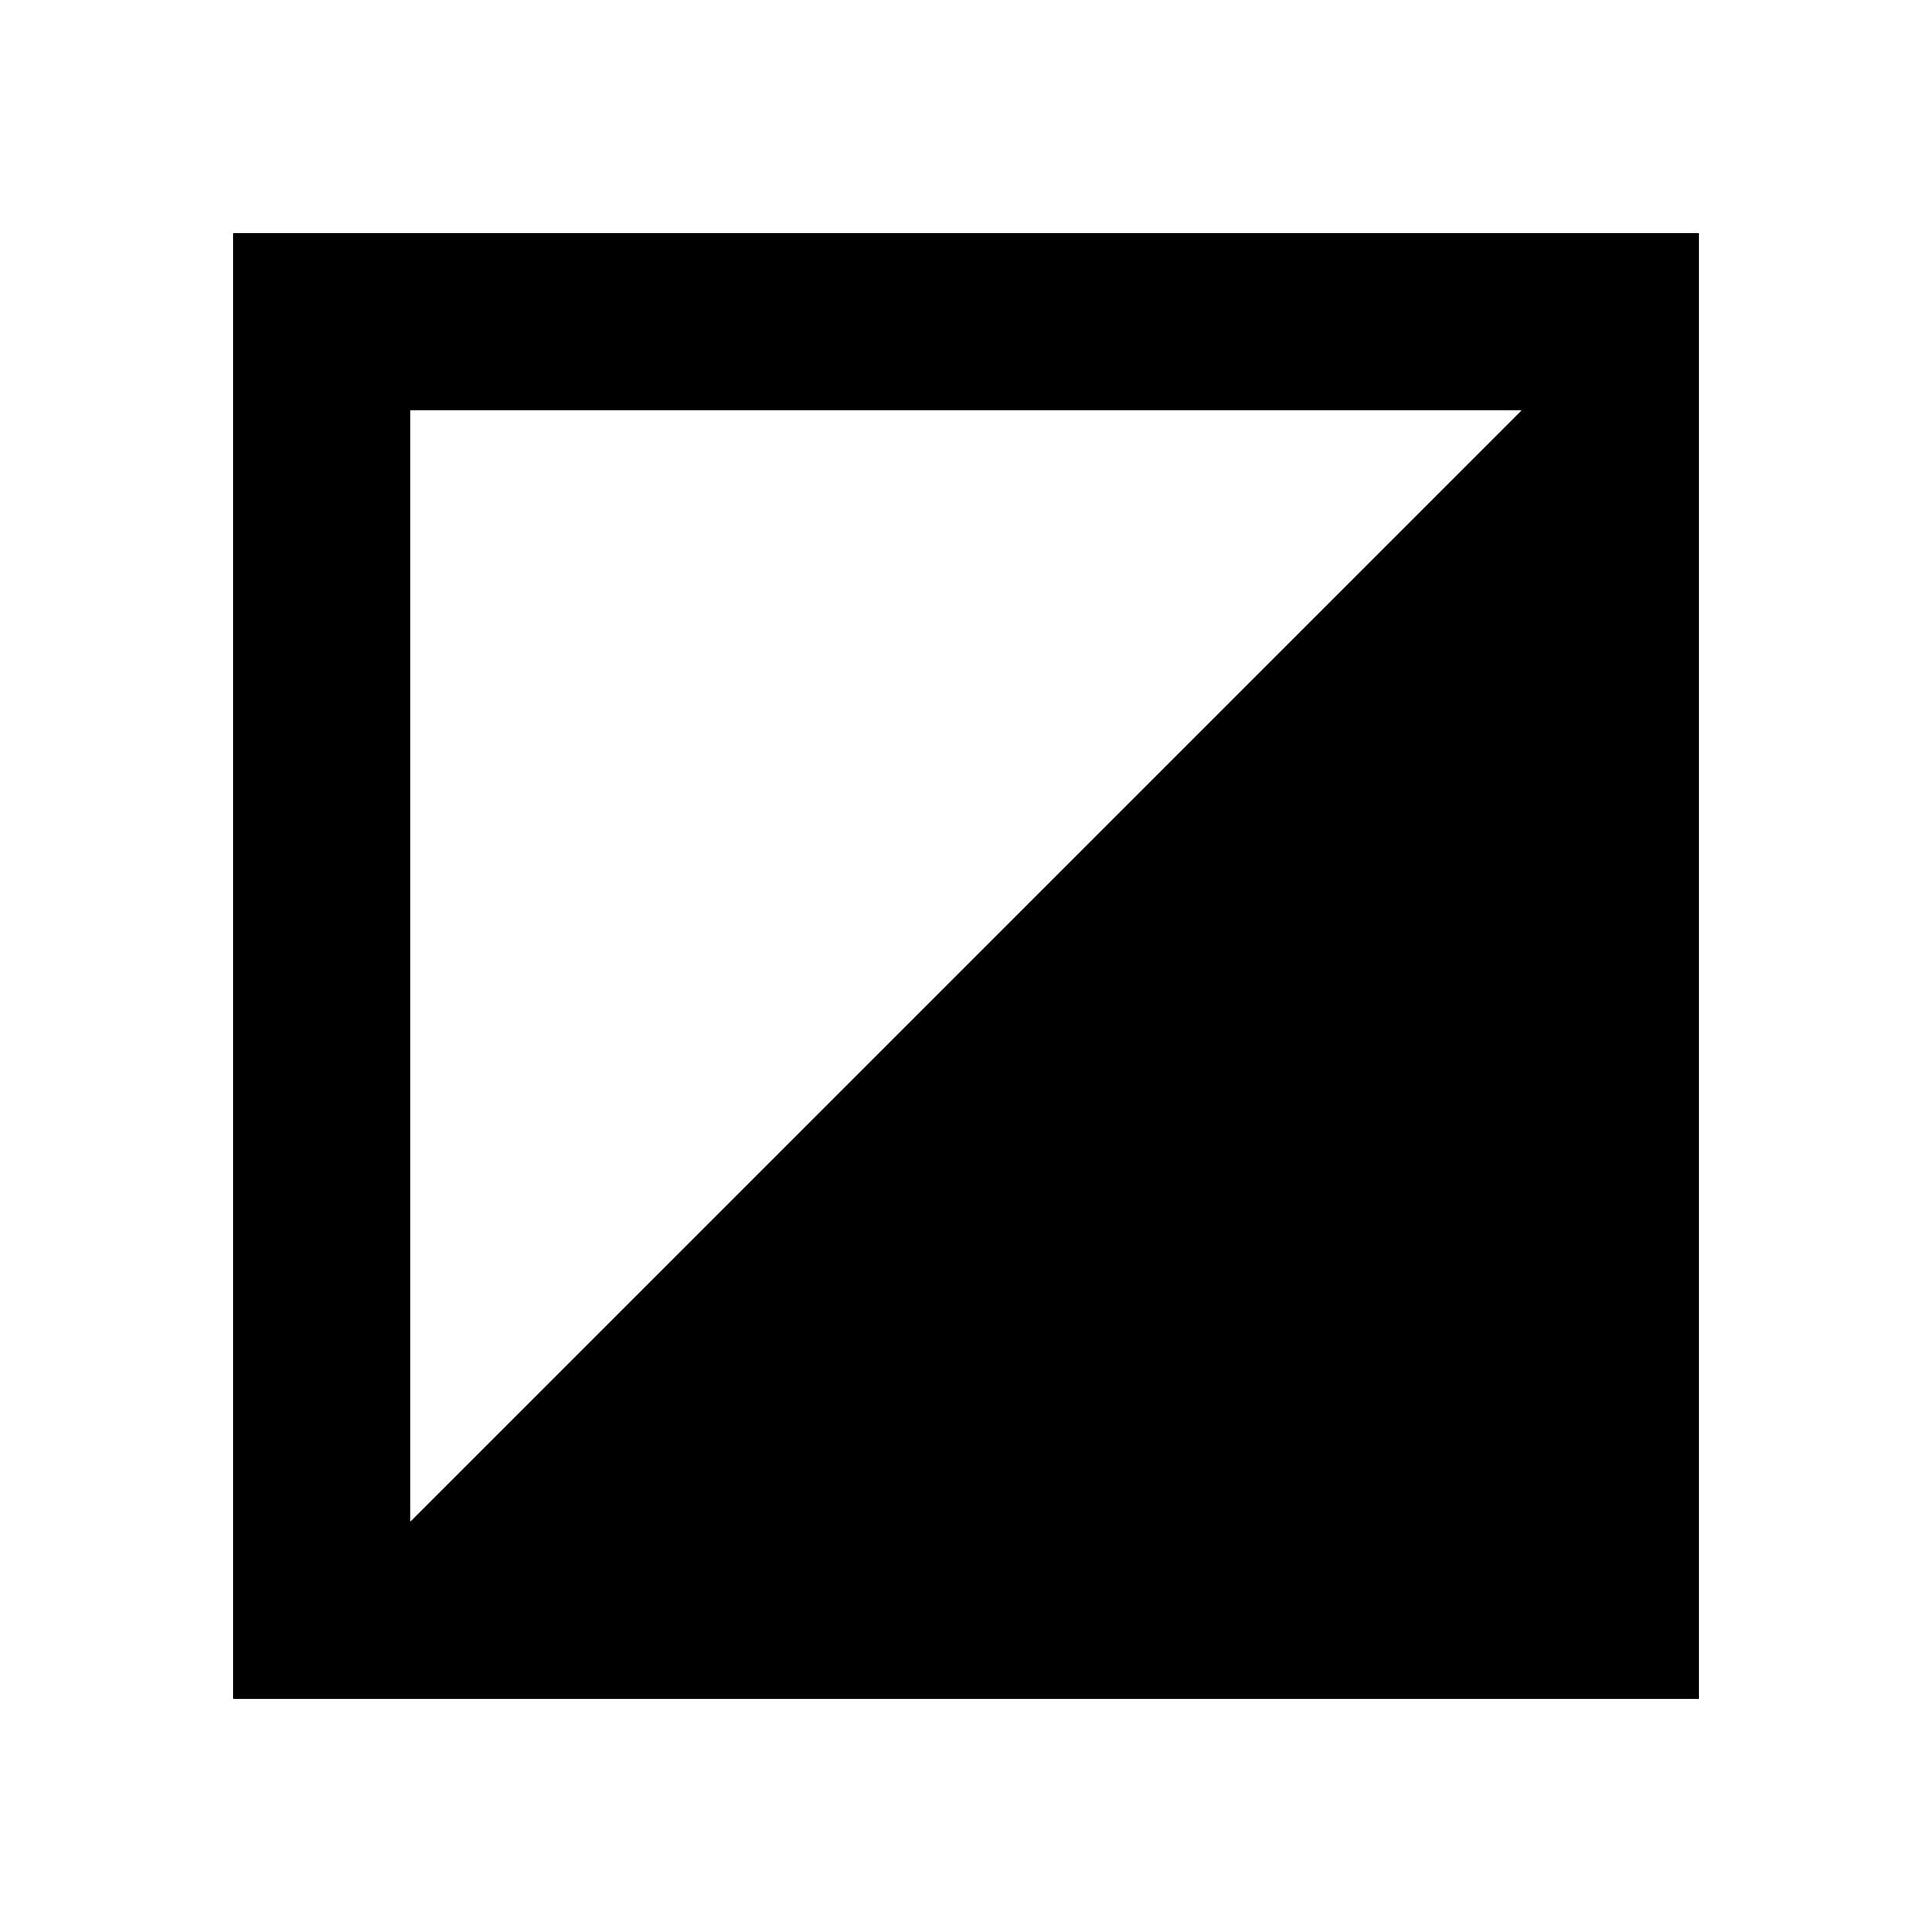
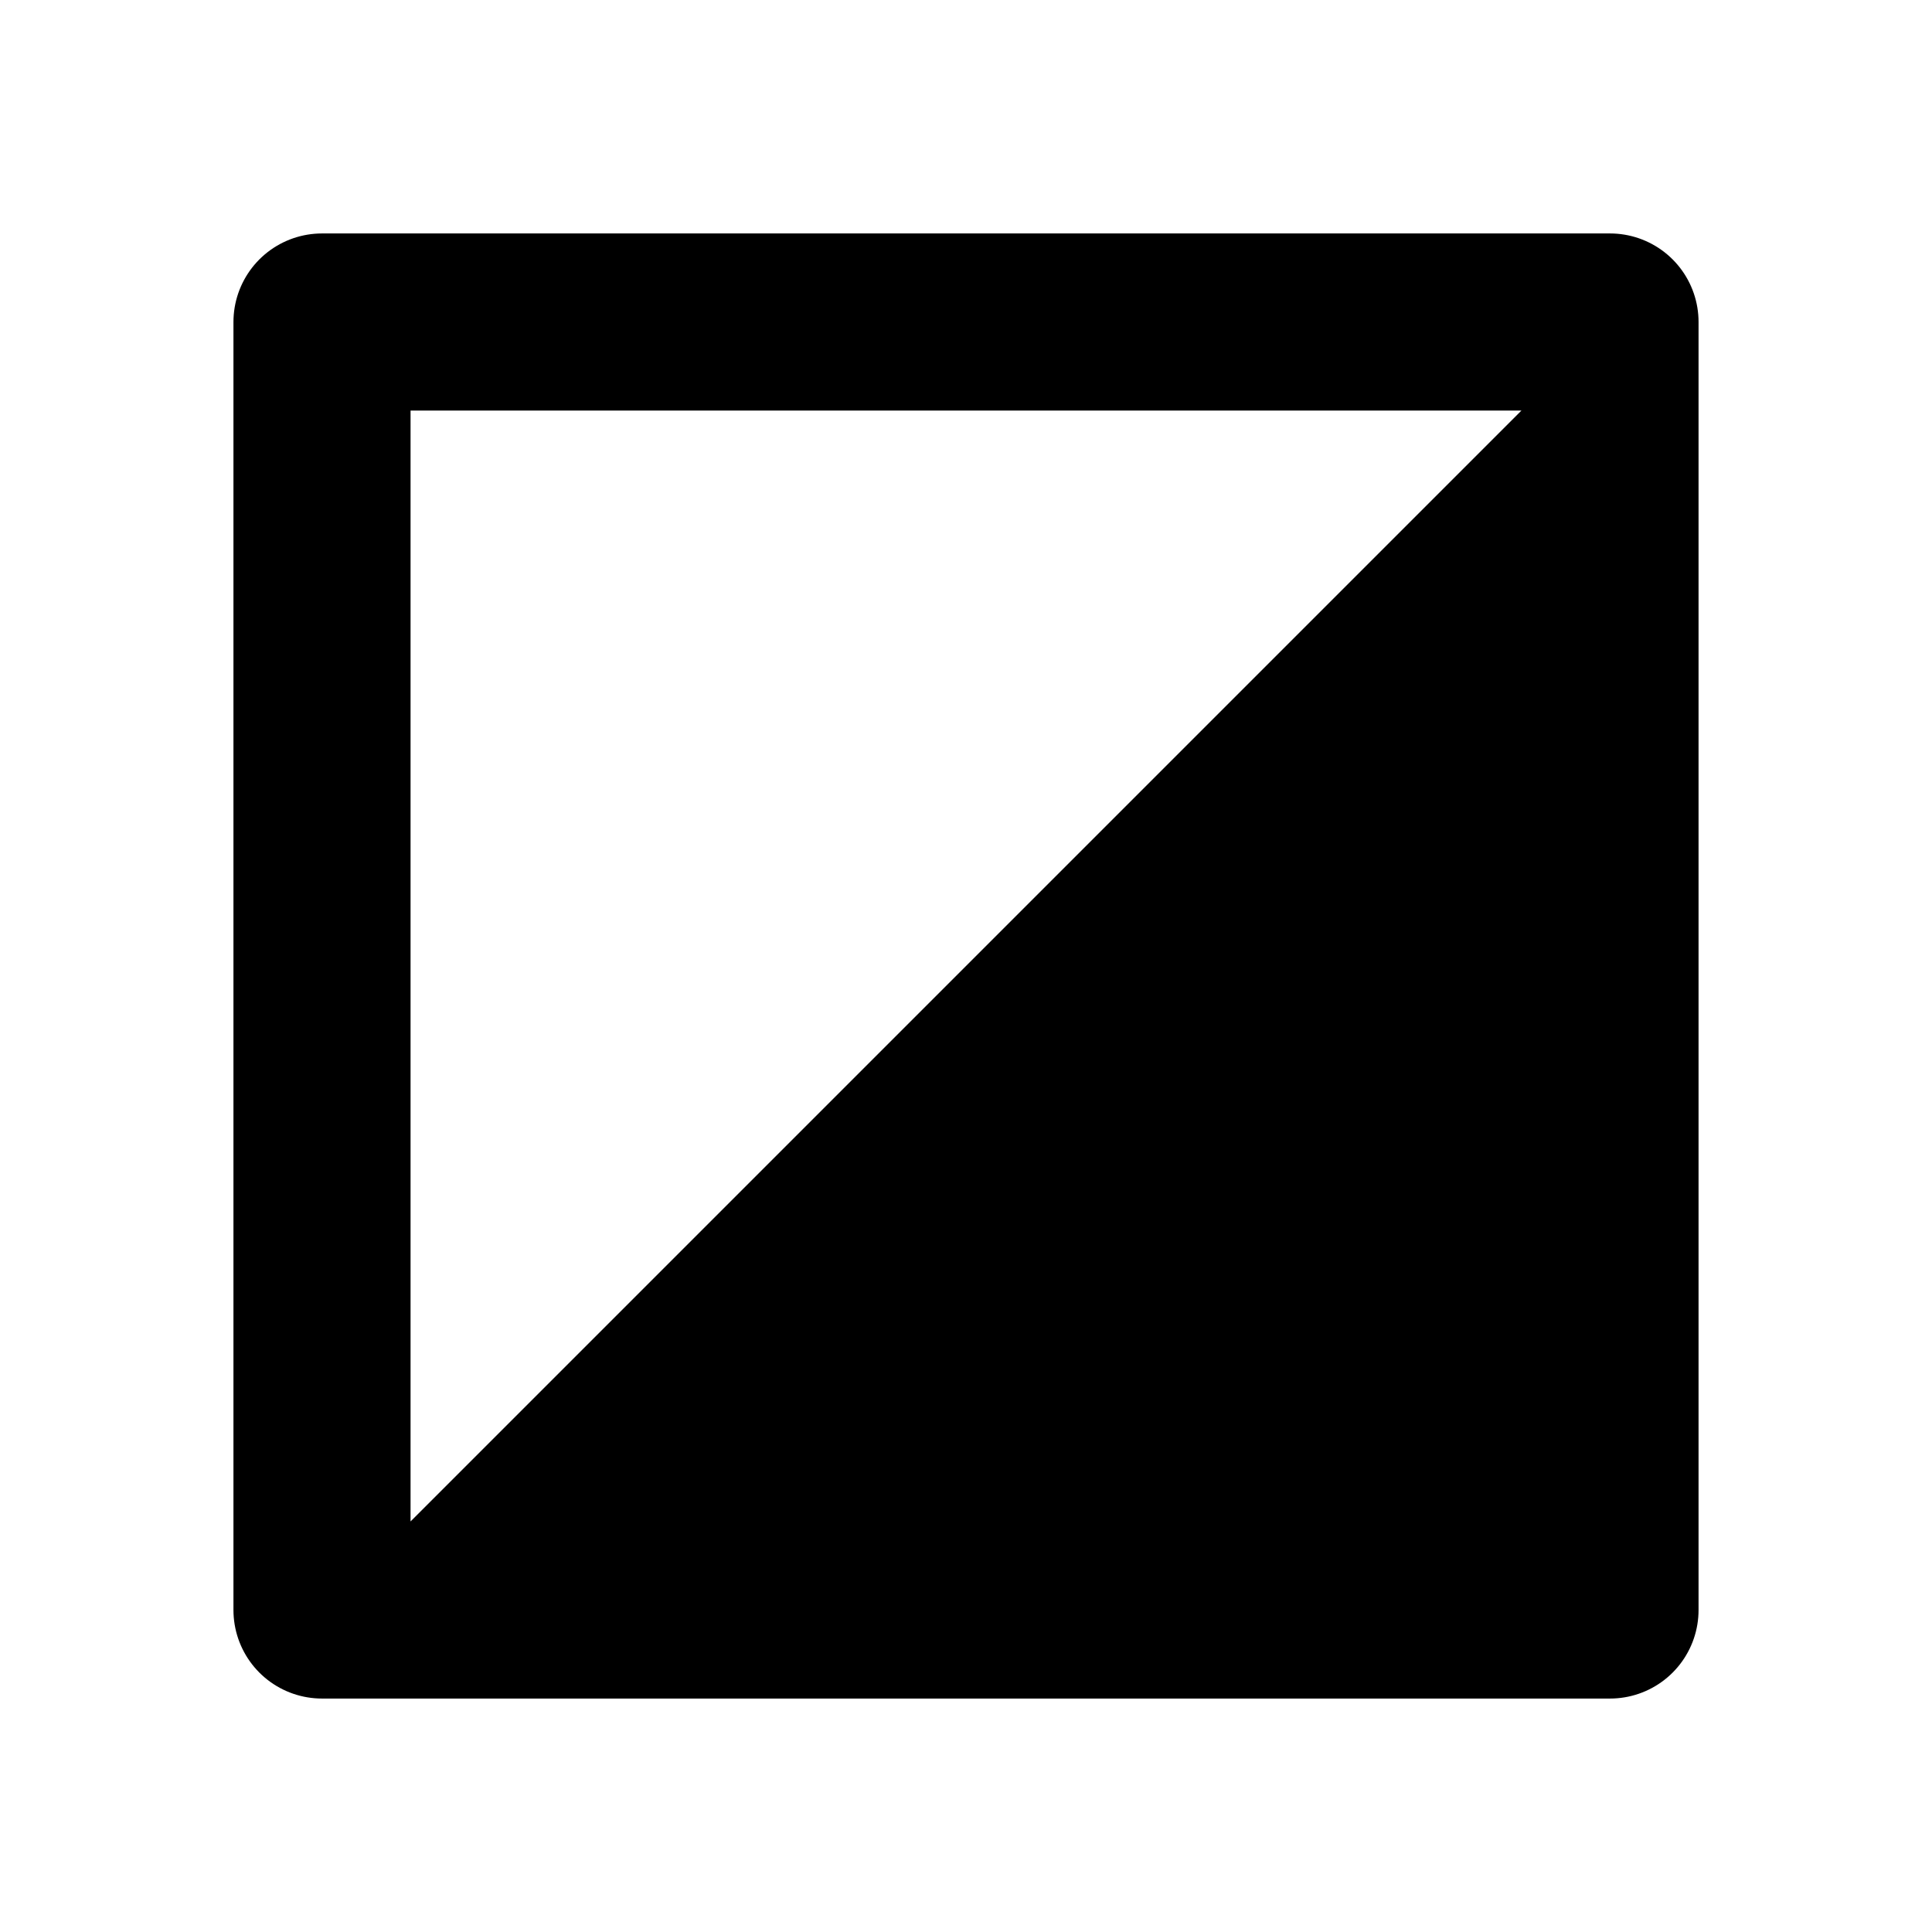
<svg xmlns="http://www.w3.org/2000/svg" width="24" height="24" viewBox="0 0 24 24">
-   <path d="M4 4 H20 V20 H4 Z" fill="none" stroke="#000000" stroke-width="2.2" stroke-linecap="square" stroke-linejoin="miter" />
+   <path d="M4 4 H20 V20 H4 Z" fill="none" stroke="#000000" stroke-width="2.2" stroke-linecap="round" stroke-linejoin="round" />
  <path d="M20 4 V20 H4 Z" fill="#000000" />
</svg>
